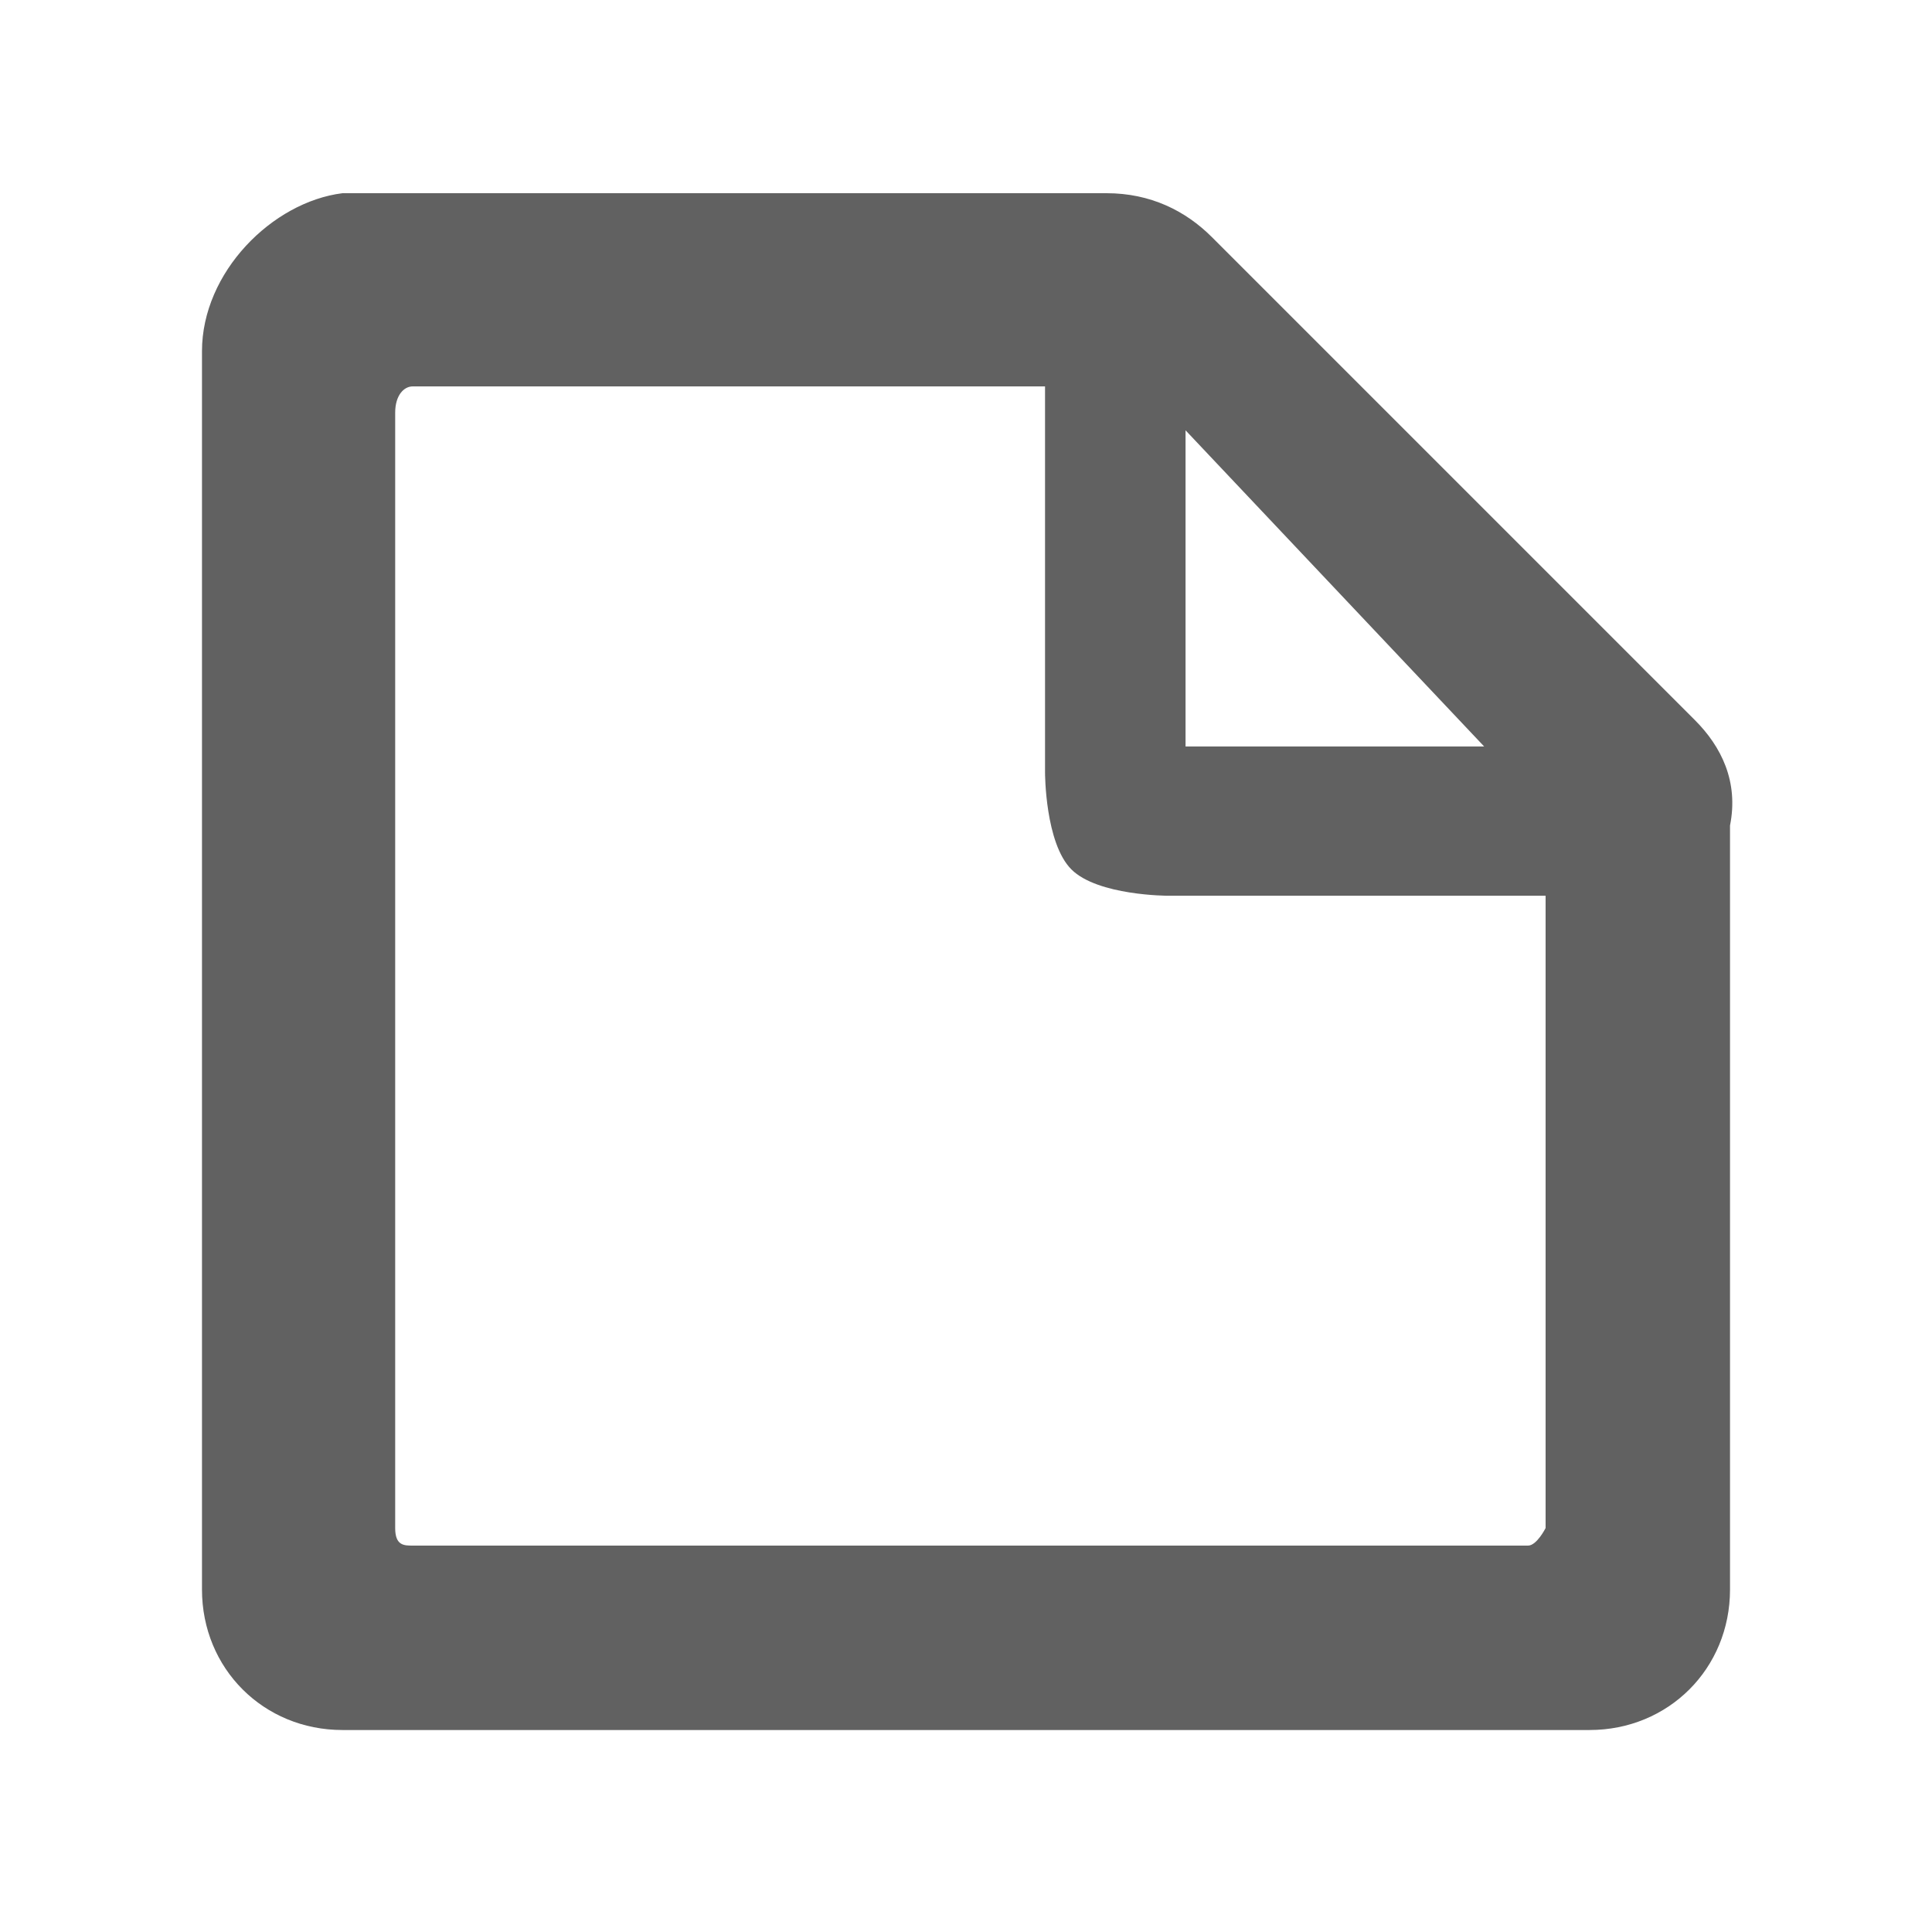
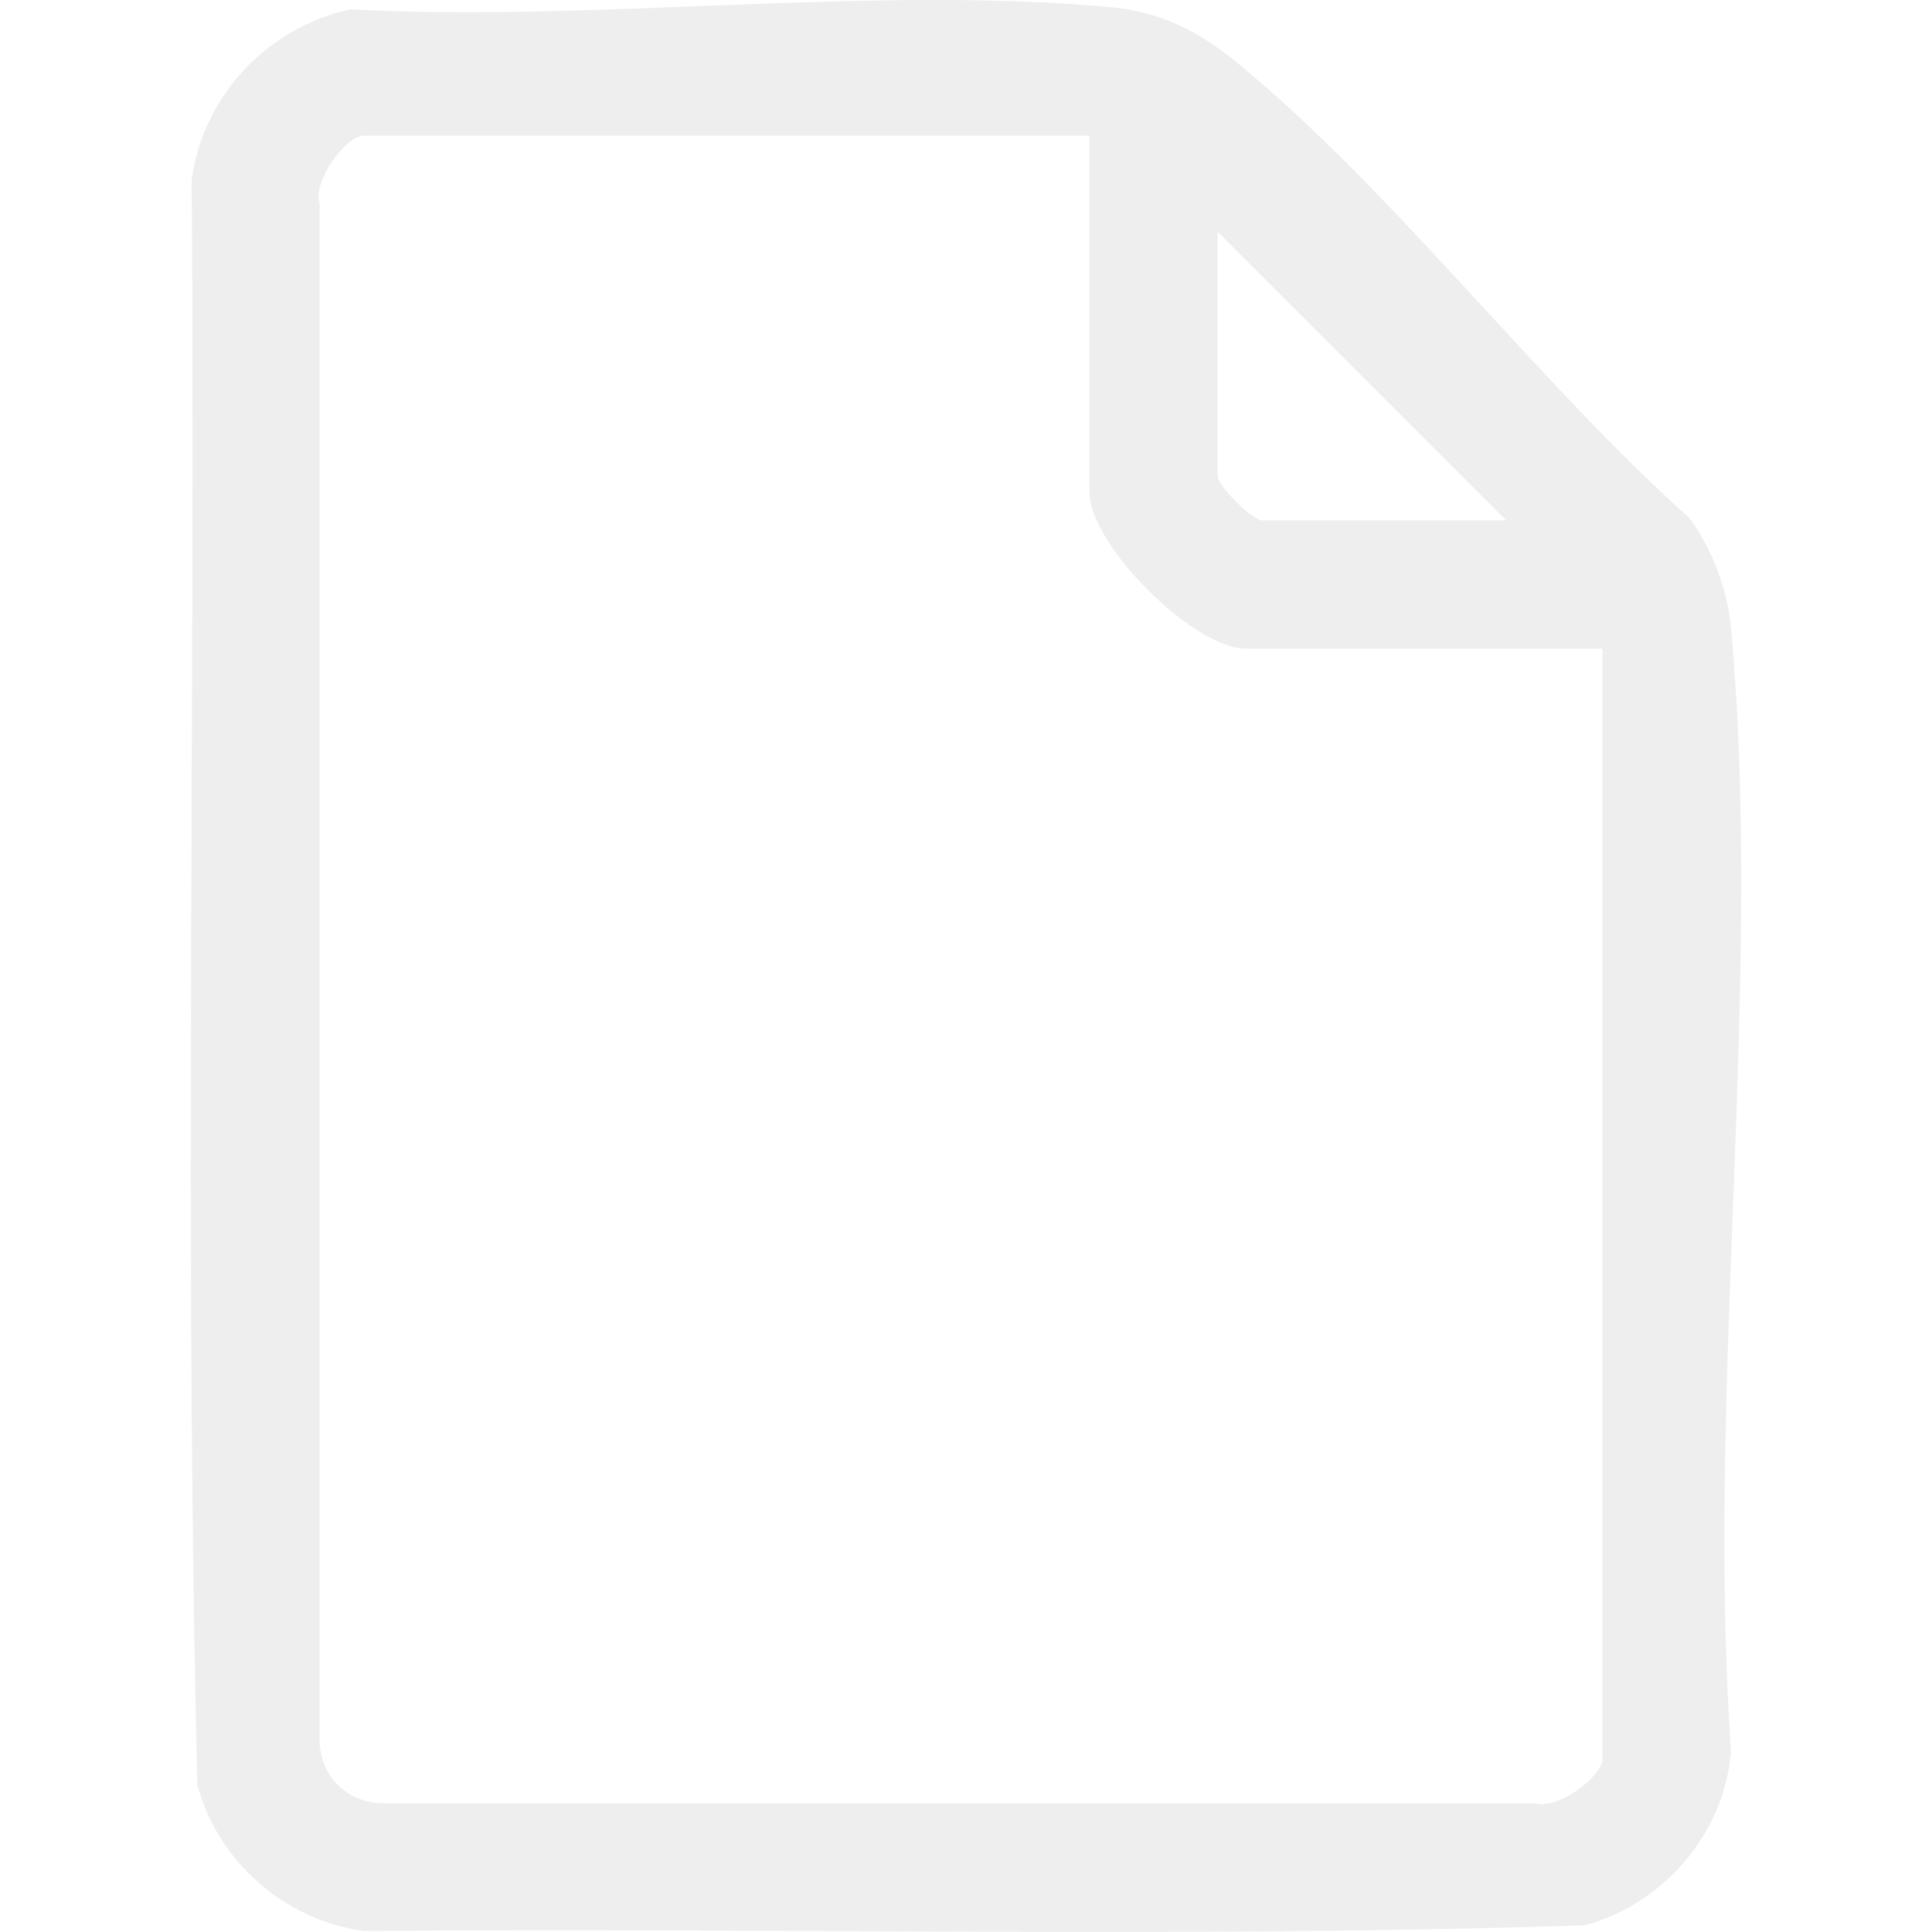
- <svg xmlns="http://www.w3.org/2000/svg" width="16" viewBox="0 0 22 22">
-   <path fill="#616161" d="m19.3 8.2-5.5-5.5c-.3-.3-.7-.5-1.2-.5H3.9c-.8.1-1.6.9-1.6 1.8v14.1c0 .9.7 1.6 1.6 1.6h14.2c.9 0 1.6-.7 1.6-1.6V9.4c.1-.5-.1-.9-.4-1.2m-5.8-3.3 3.4 3.6h-3.4zm3.9 12.7H4.7c-.1 0-.2 0-.2-.2V4.7c0-.2.1-.3.2-.3h7.2v4.4s0 .8.3 1.1 1.1.3 1.1.3h4.3v7.2s-.1.2-.2.2" class="jp-icon3 jp-icon-selectable" />
+ <svg xmlns="http://www.w3.org/2000/svg" height="16" width="16" id="Layer_2" data-name="Layer 2" viewBox="0 0 193.43 241.04">
+   <defs>
+     <style>
+     .cls-1 {
+     fill: #eee;
+     }
+   </style>
+   </defs>
+   <g id="Layer_2-2" data-name="Layer 2">
+     <path class="jp-icon3 jp-icon-selectable cls-1" d="M19.86,1.16c30.44,1.65,64.82-3.02,94.8-.28,6.38.58,11.15,3.05,15.98,7.02,19.46,16,37.26,39.66,56.3,56.7,2.89,3.91,4.77,8.9,5.22,13.78,4.06,44.45-3.16,94.99,0,140.08-.8,10.28-8.41,19.09-18.25,21.75-50.61,1.64-101.56.24-152.3.71-9.86-1.34-18.21-8.62-20.79-18.21C-.82,156.11.59,89.16.11,22.42,1.55,11.88,9.54,3.49,19.86,1.16ZM112.12,16.92H21.62c-2.29,0-6.45,5.73-5.55,8.45v191.1c-.23,5.09,3.49,8.73,8.5,8.5h143.1c2.73.9,8.45-3.26,8.45-5.55V80.92h-44.5c-6.52,0-19.5-12.96-19.5-19.5V16.92ZM164.12,64.92l-36-36v30.5c0,1.18,4.33,5.5,5.5,5.5h30.5Z" />
+   </g>
</svg>
